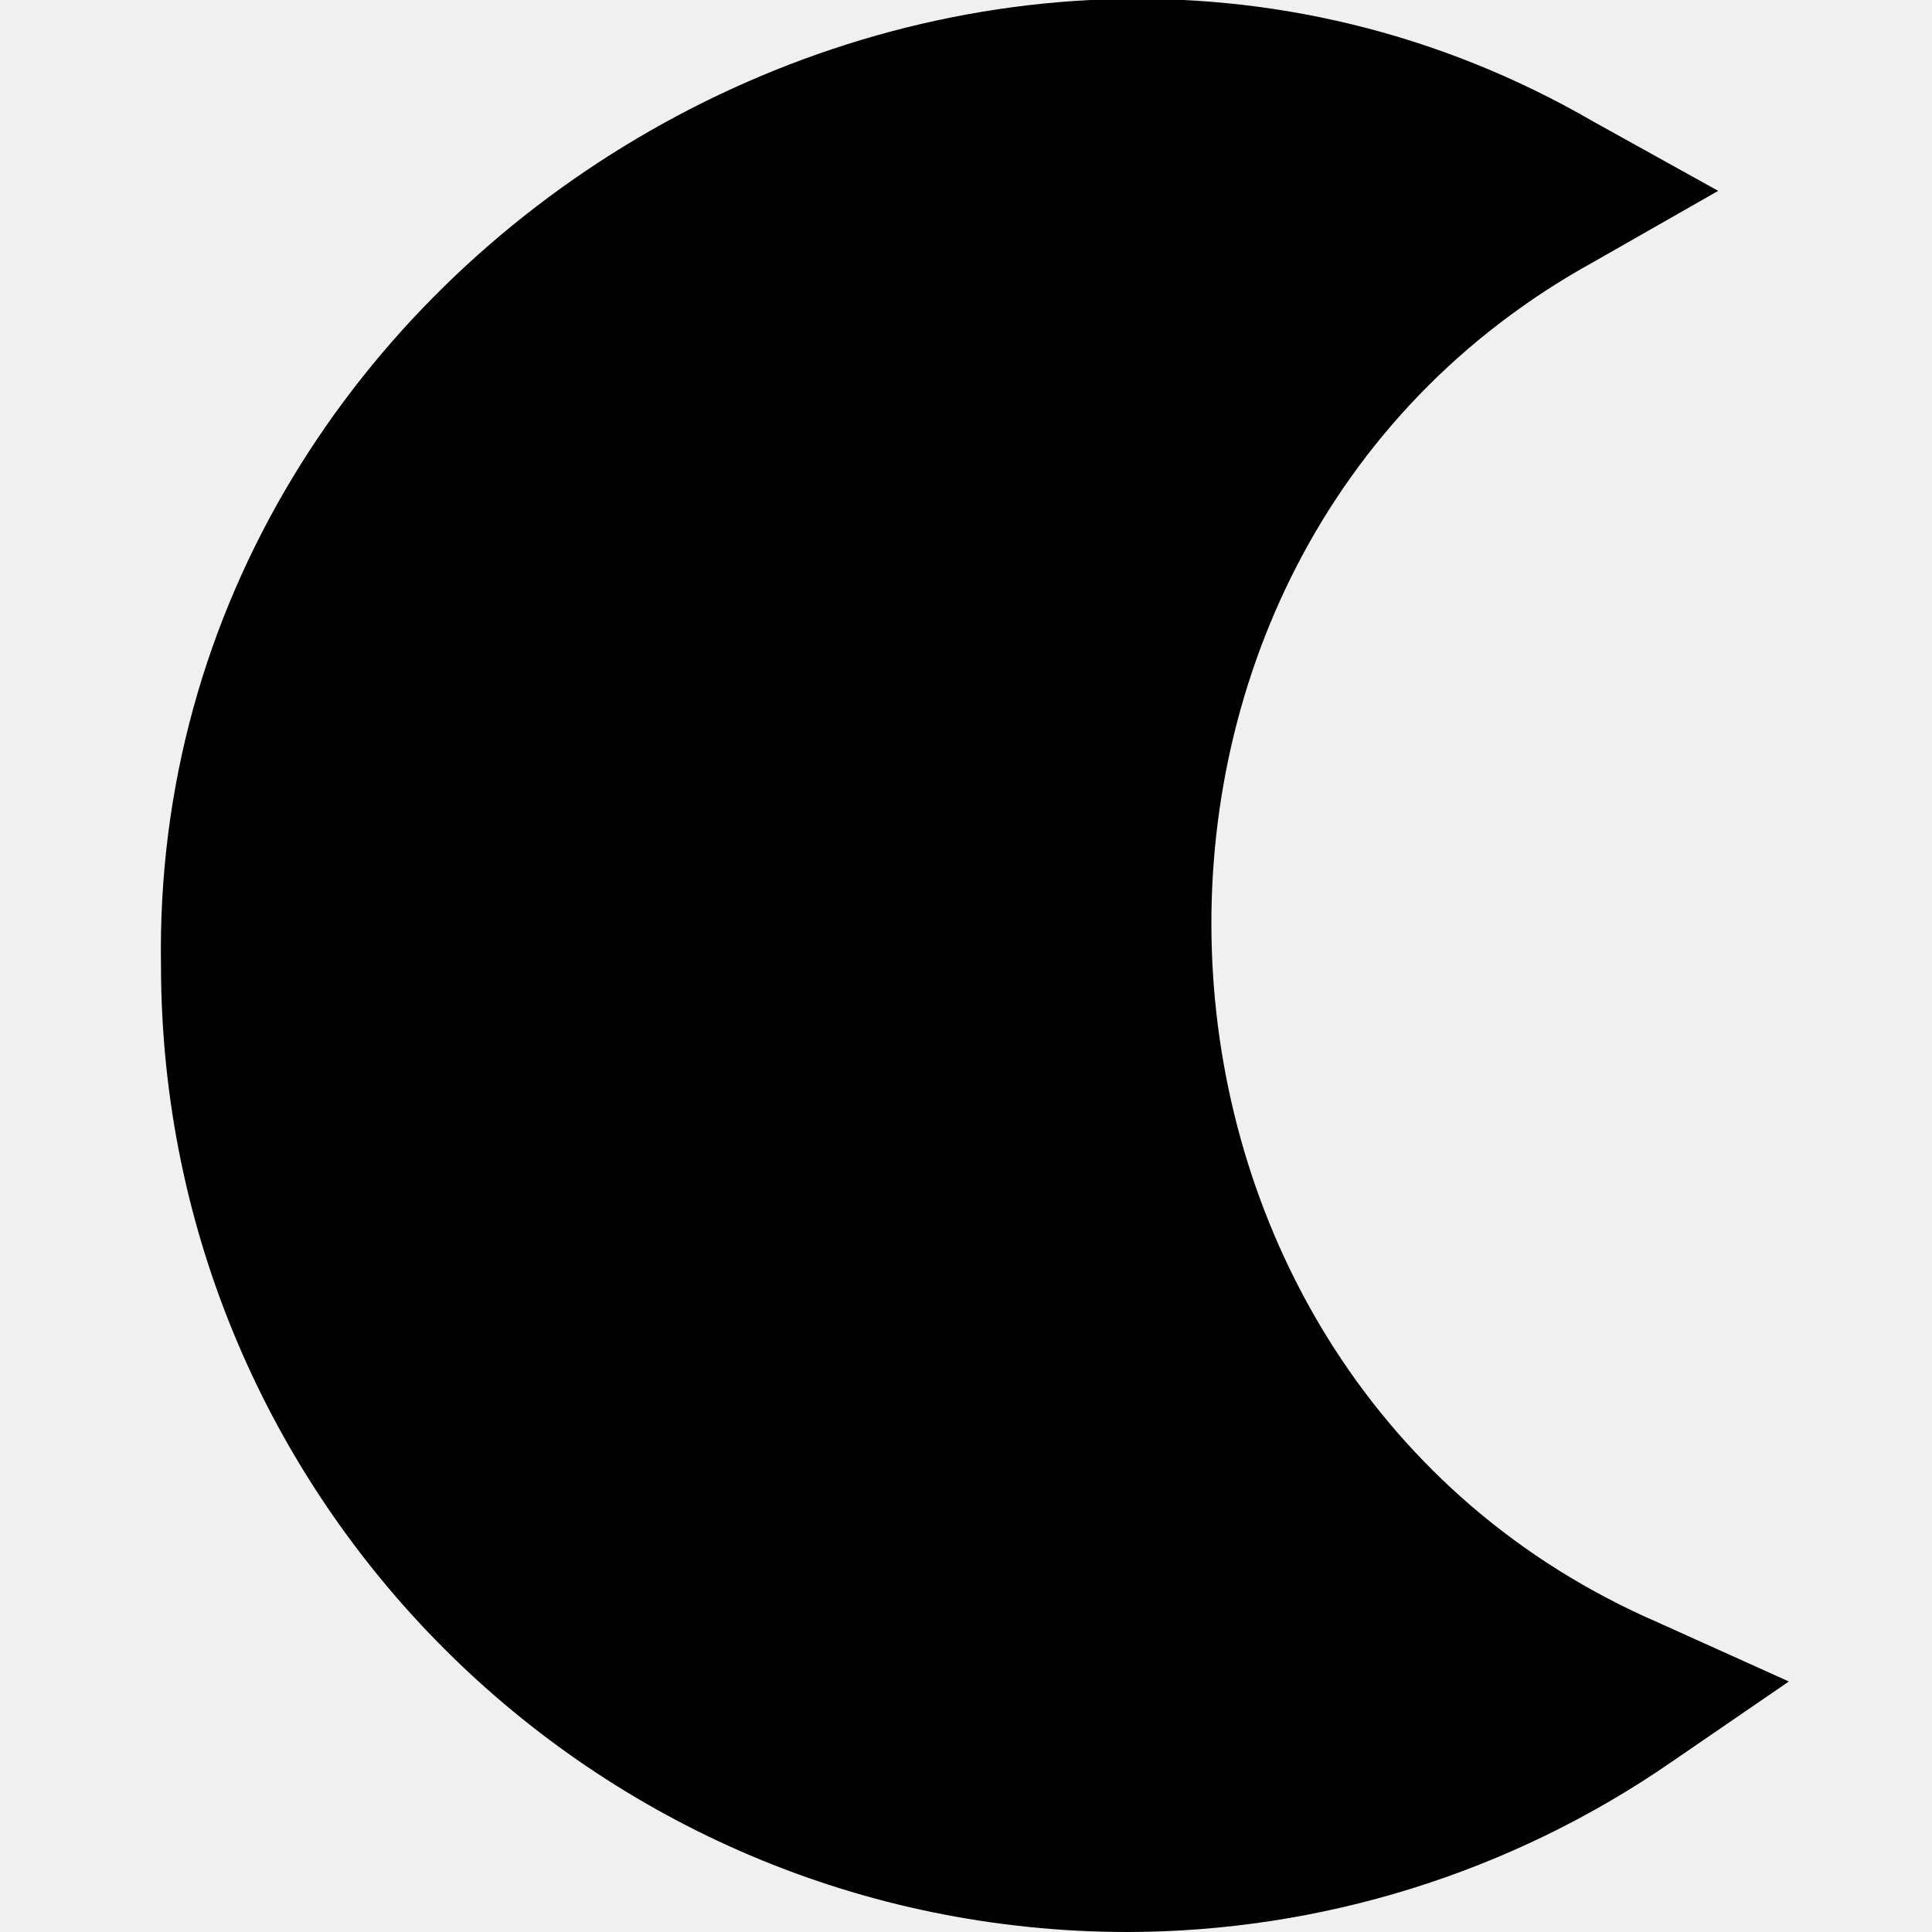
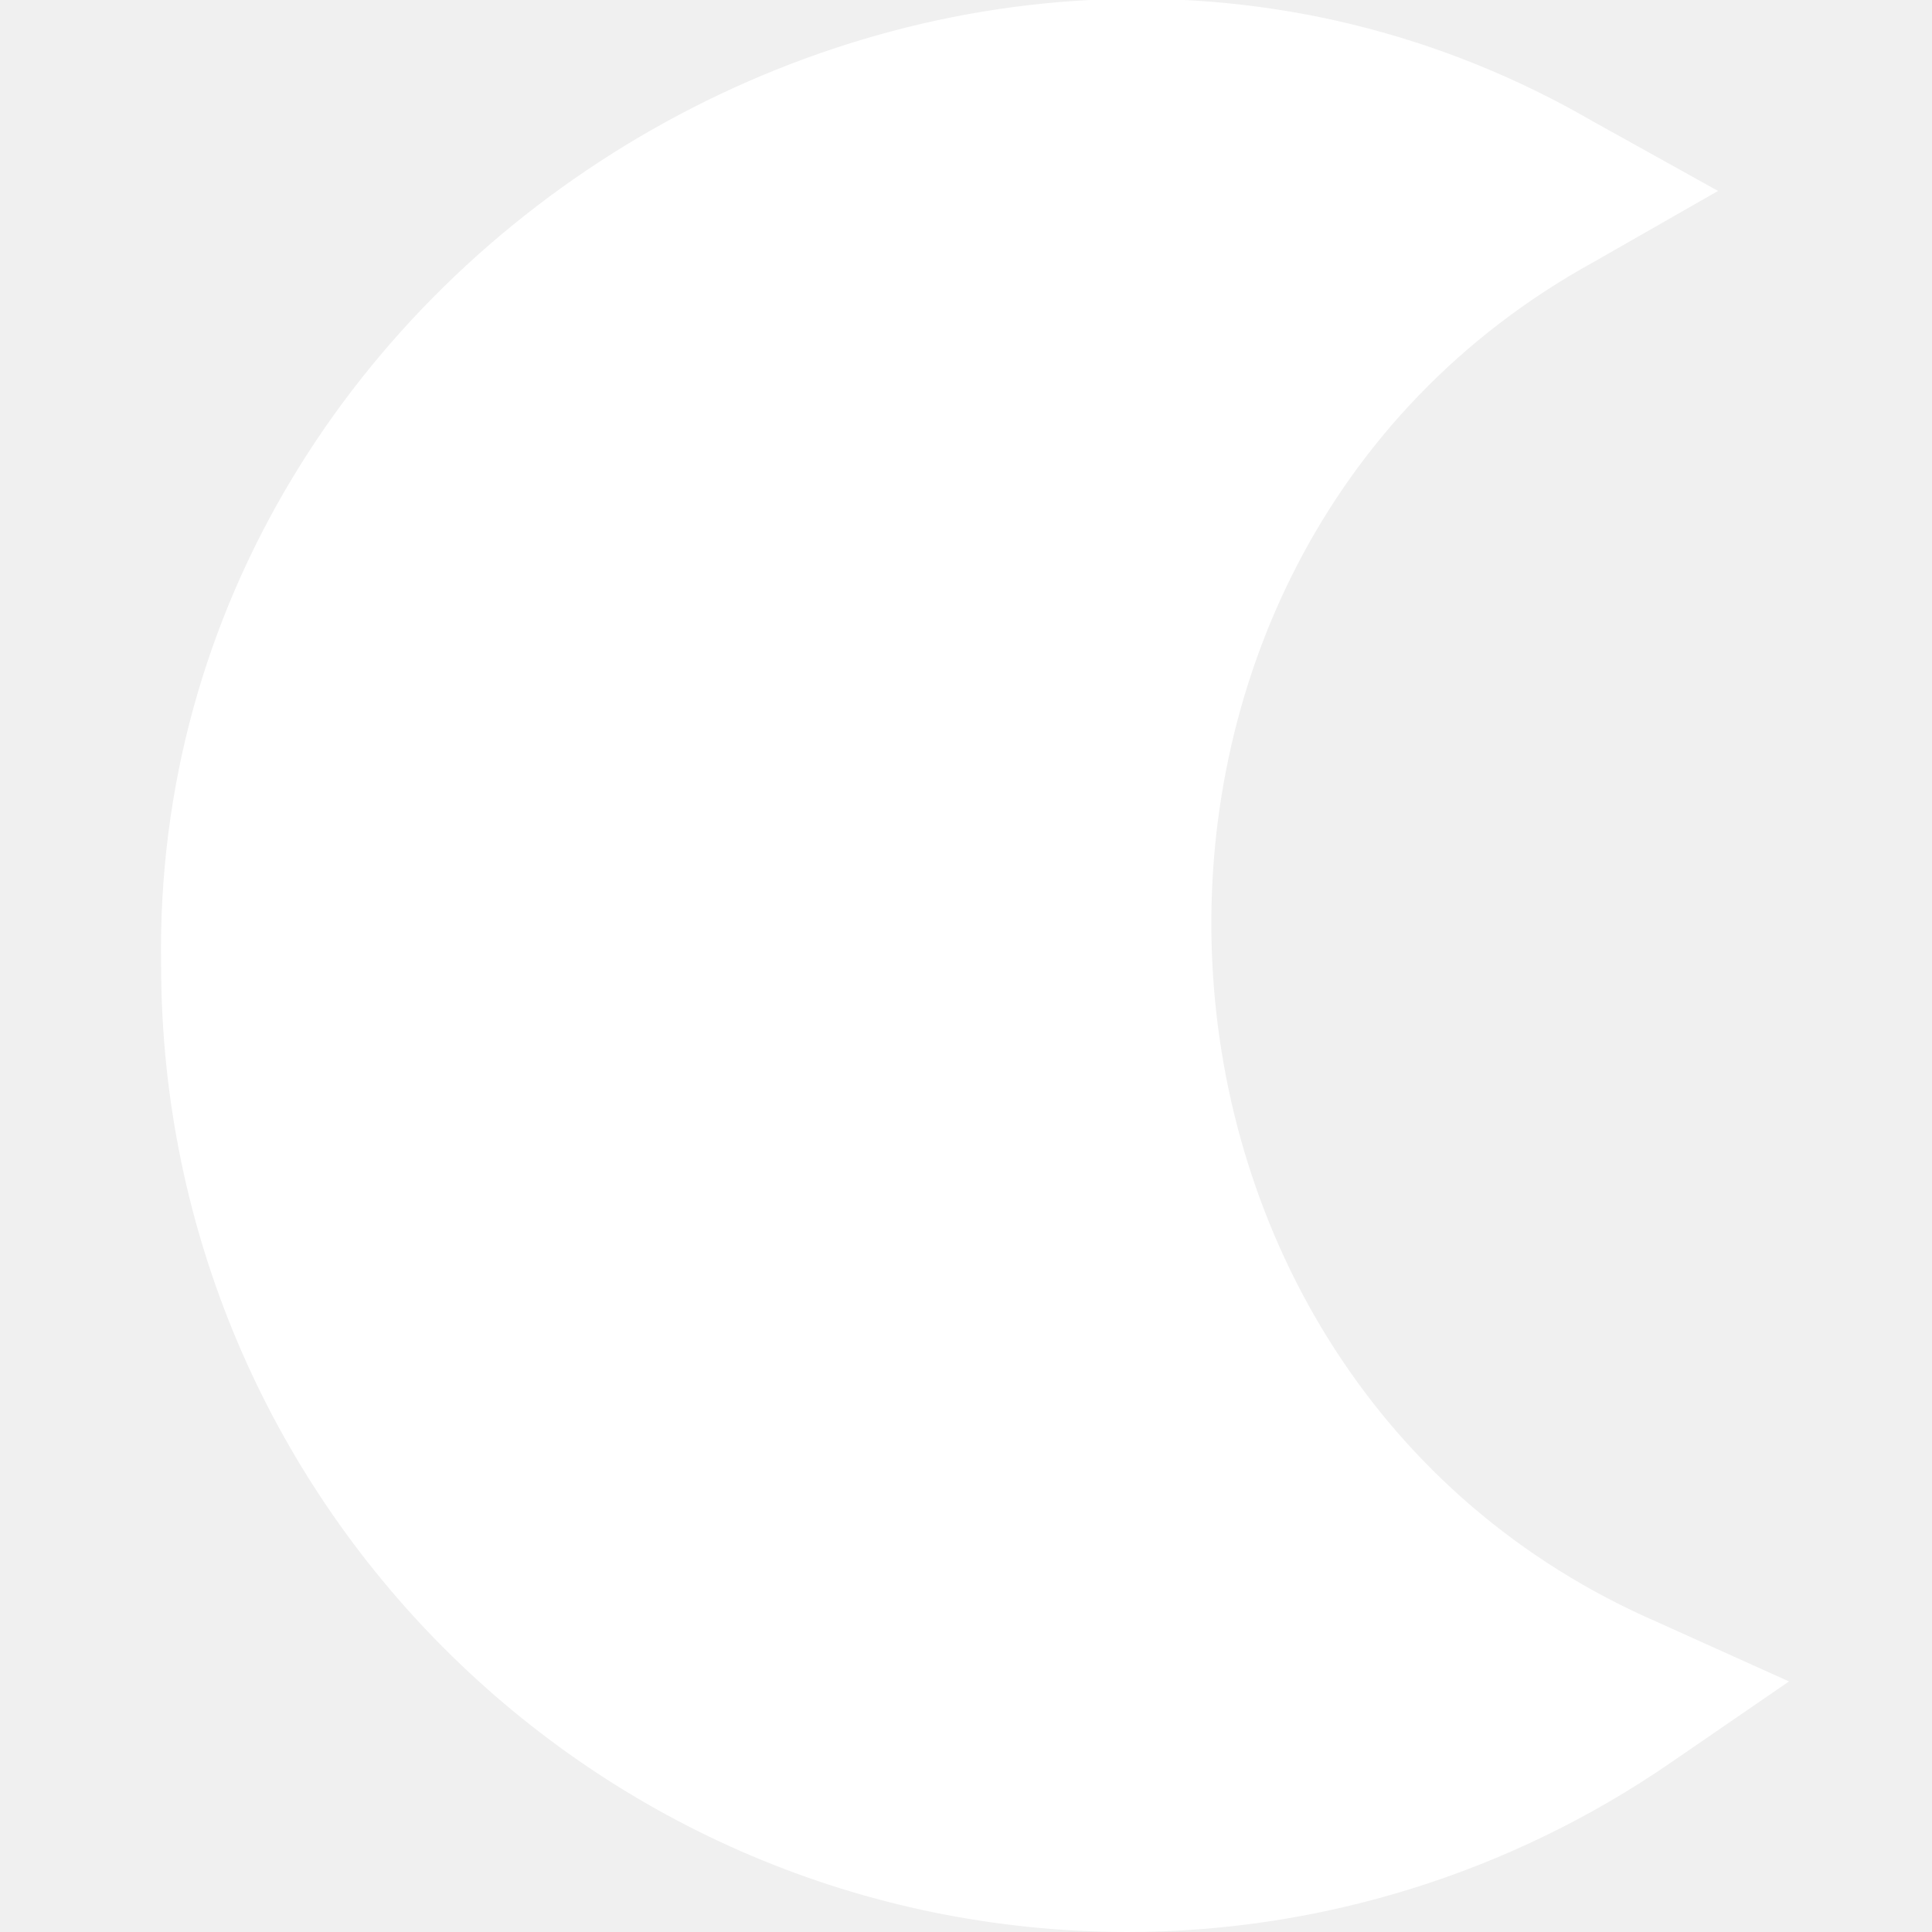
- <svg xmlns="http://www.w3.org/2000/svg" id="Layer_1" data-name="Layer 1" viewBox="0 0 24 24" width="512" height="512">
-   <path d="M14,24A12.013,12.013,0,0,1,2,12C1.847,3.044,12.031-2.985,19.791,1.509l1.553.862-1.543.88c-6.7,3.688-6.21,13.87.8,16.906l1.621.731-1.467,1.006A11.921,11.921,0,0,1,14,24Z" />
+ <svg xmlns="http://www.w3.org/2000/svg" version="1.1" id="Layer_1" x="0px" y="0px" viewBox="0 0 512 512" style="enable-background:new 0 0 512 512;" xml:space="preserve">
+   <style type="text/css">
+ 	.st0{fill:#FFFFFF;}
+ </style>
+   <path class="st0" d="M298.7,512c-141.3-0.2-255.8-114.7-256-256C39.4,64.9,256.7-63.7,422.2,32.2l33.1,18.4l-32.9,18.8  C279.5,148,289.9,365.2,439.5,430l34.6,15.6l-31.3,21.5C400.4,496.3,350.1,512,298.7,512z" />
</svg>
